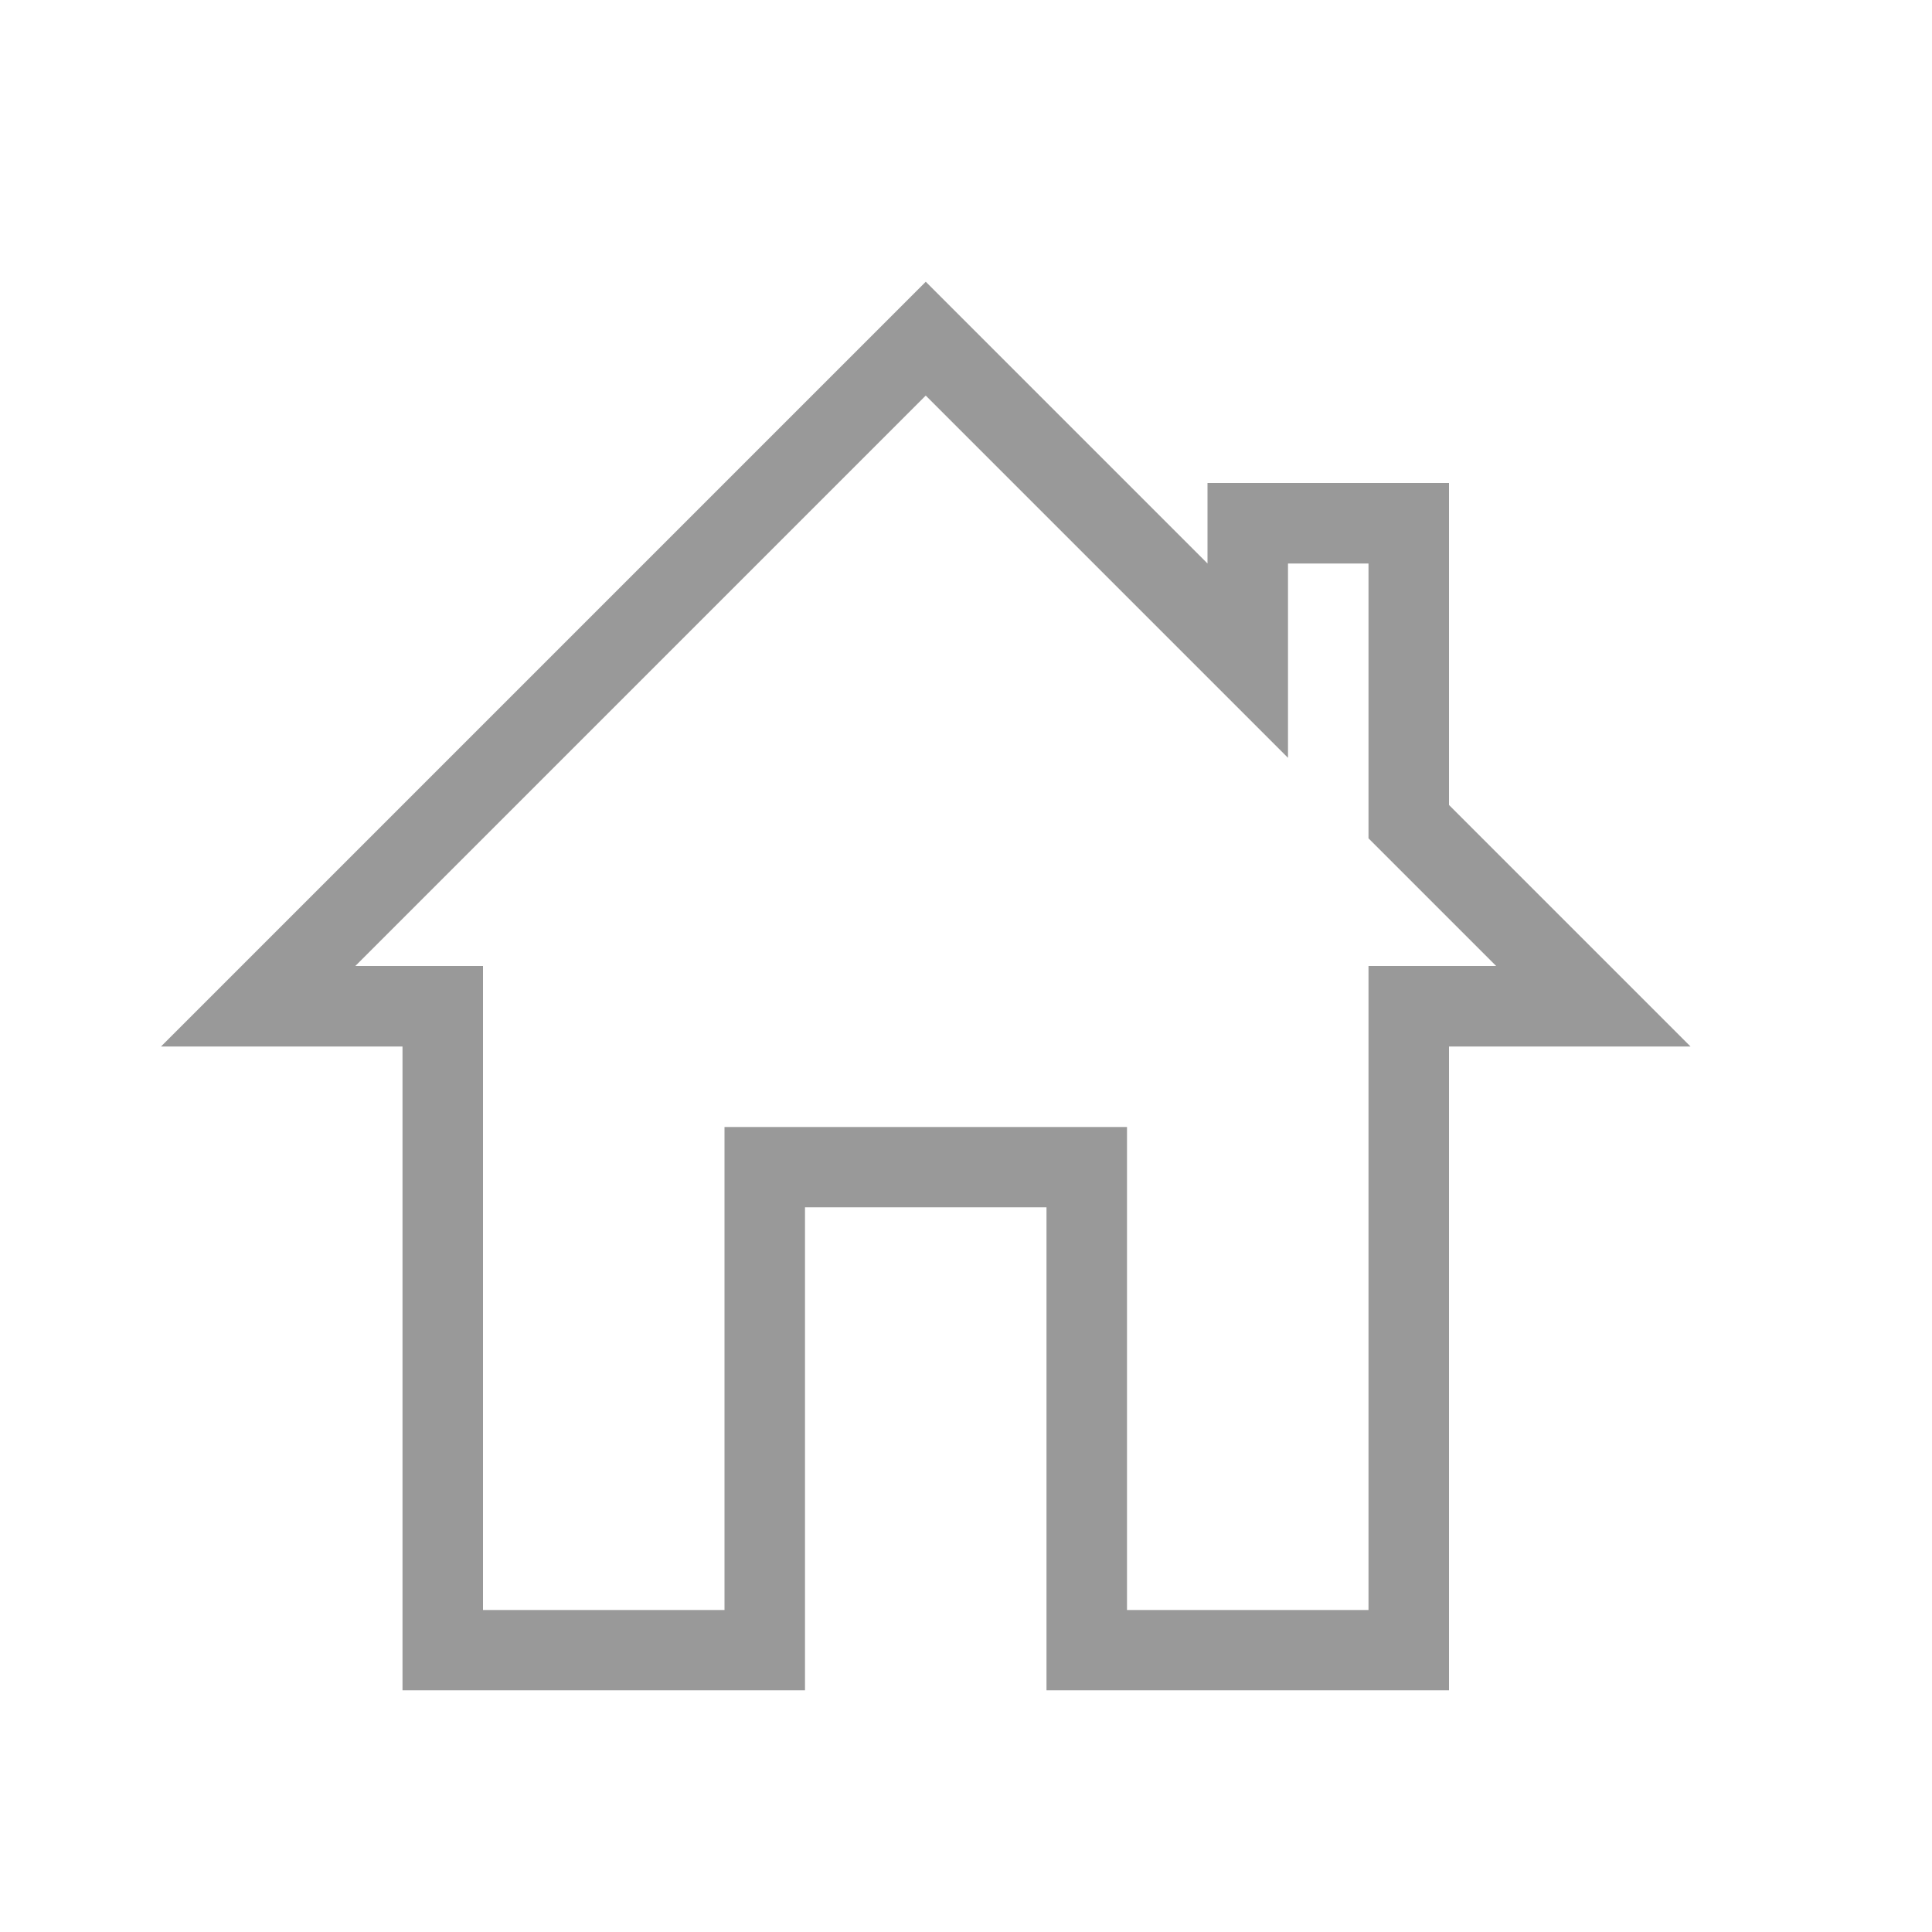
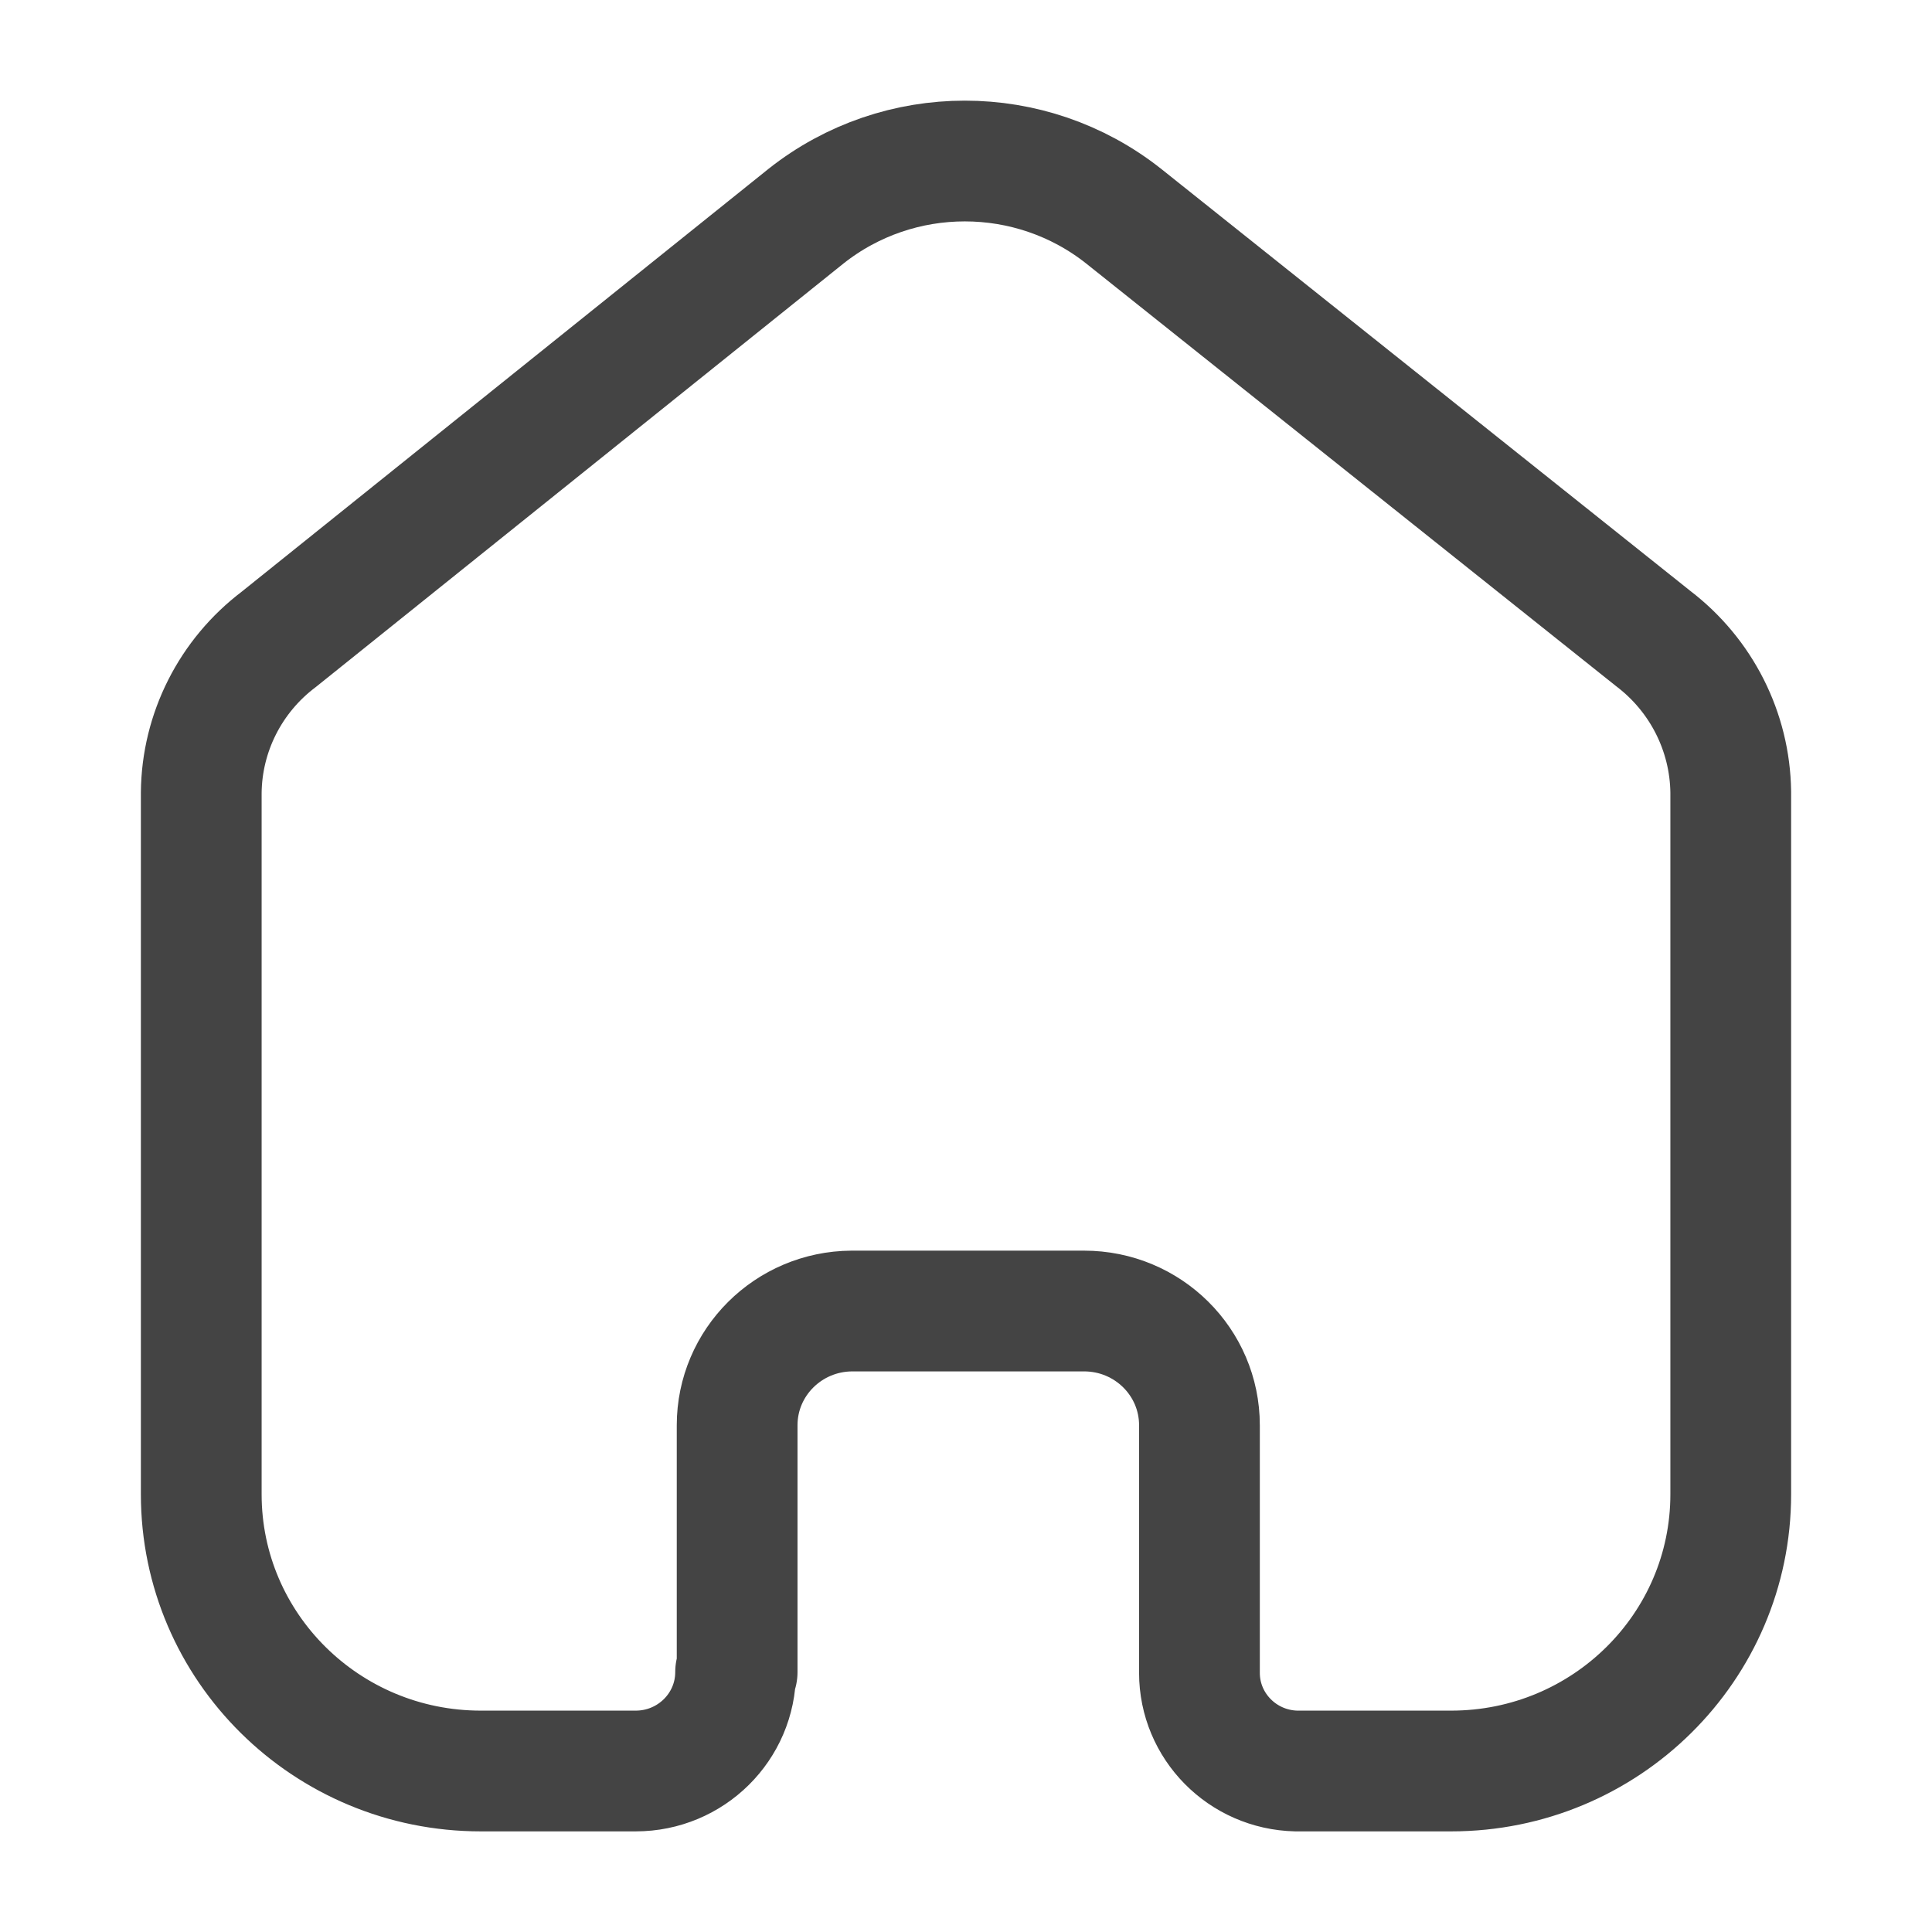
<svg xmlns="http://www.w3.org/2000/svg" width="24" height="24" viewBox="0 0 24 24" fill="none">
-   <path d="M16 9.414L11.5 4.914L4.414 12H6V20H9V14H14V20H17V12H18.586L17 10.414V7H16V9.414ZM2 13L11.5 3.5L15 7V6H18V10L21 13H18V20.998H13V14.998H10V20.998H5V13H2Z" fill="#999999" />
+   <path d="M9.157 20.771V17.705C9.157 16.925 9.793 16.291 10.581 16.286H13.467C14.259 16.286 14.9 16.921 14.9 17.705V17.705V20.781C14.9 21.443 15.434 21.985 16.103 22H18.027C19.945 22 21.5 20.461 21.5 18.562V18.562V9.838C21.49 9.091 21.136 8.389 20.538 7.933L13.958 2.685C12.805 1.772 11.166 1.772 10.013 2.685L3.462 7.943C2.862 8.397 2.507 9.1 2.5 9.847V18.562C2.5 20.461 4.055 22 5.973 22H7.897C8.582 22 9.138 21.45 9.138 20.771V20.771" stroke="#444444" stroke-width="1.5" stroke-linecap="round" stroke-linejoin="round" />
</svg>
